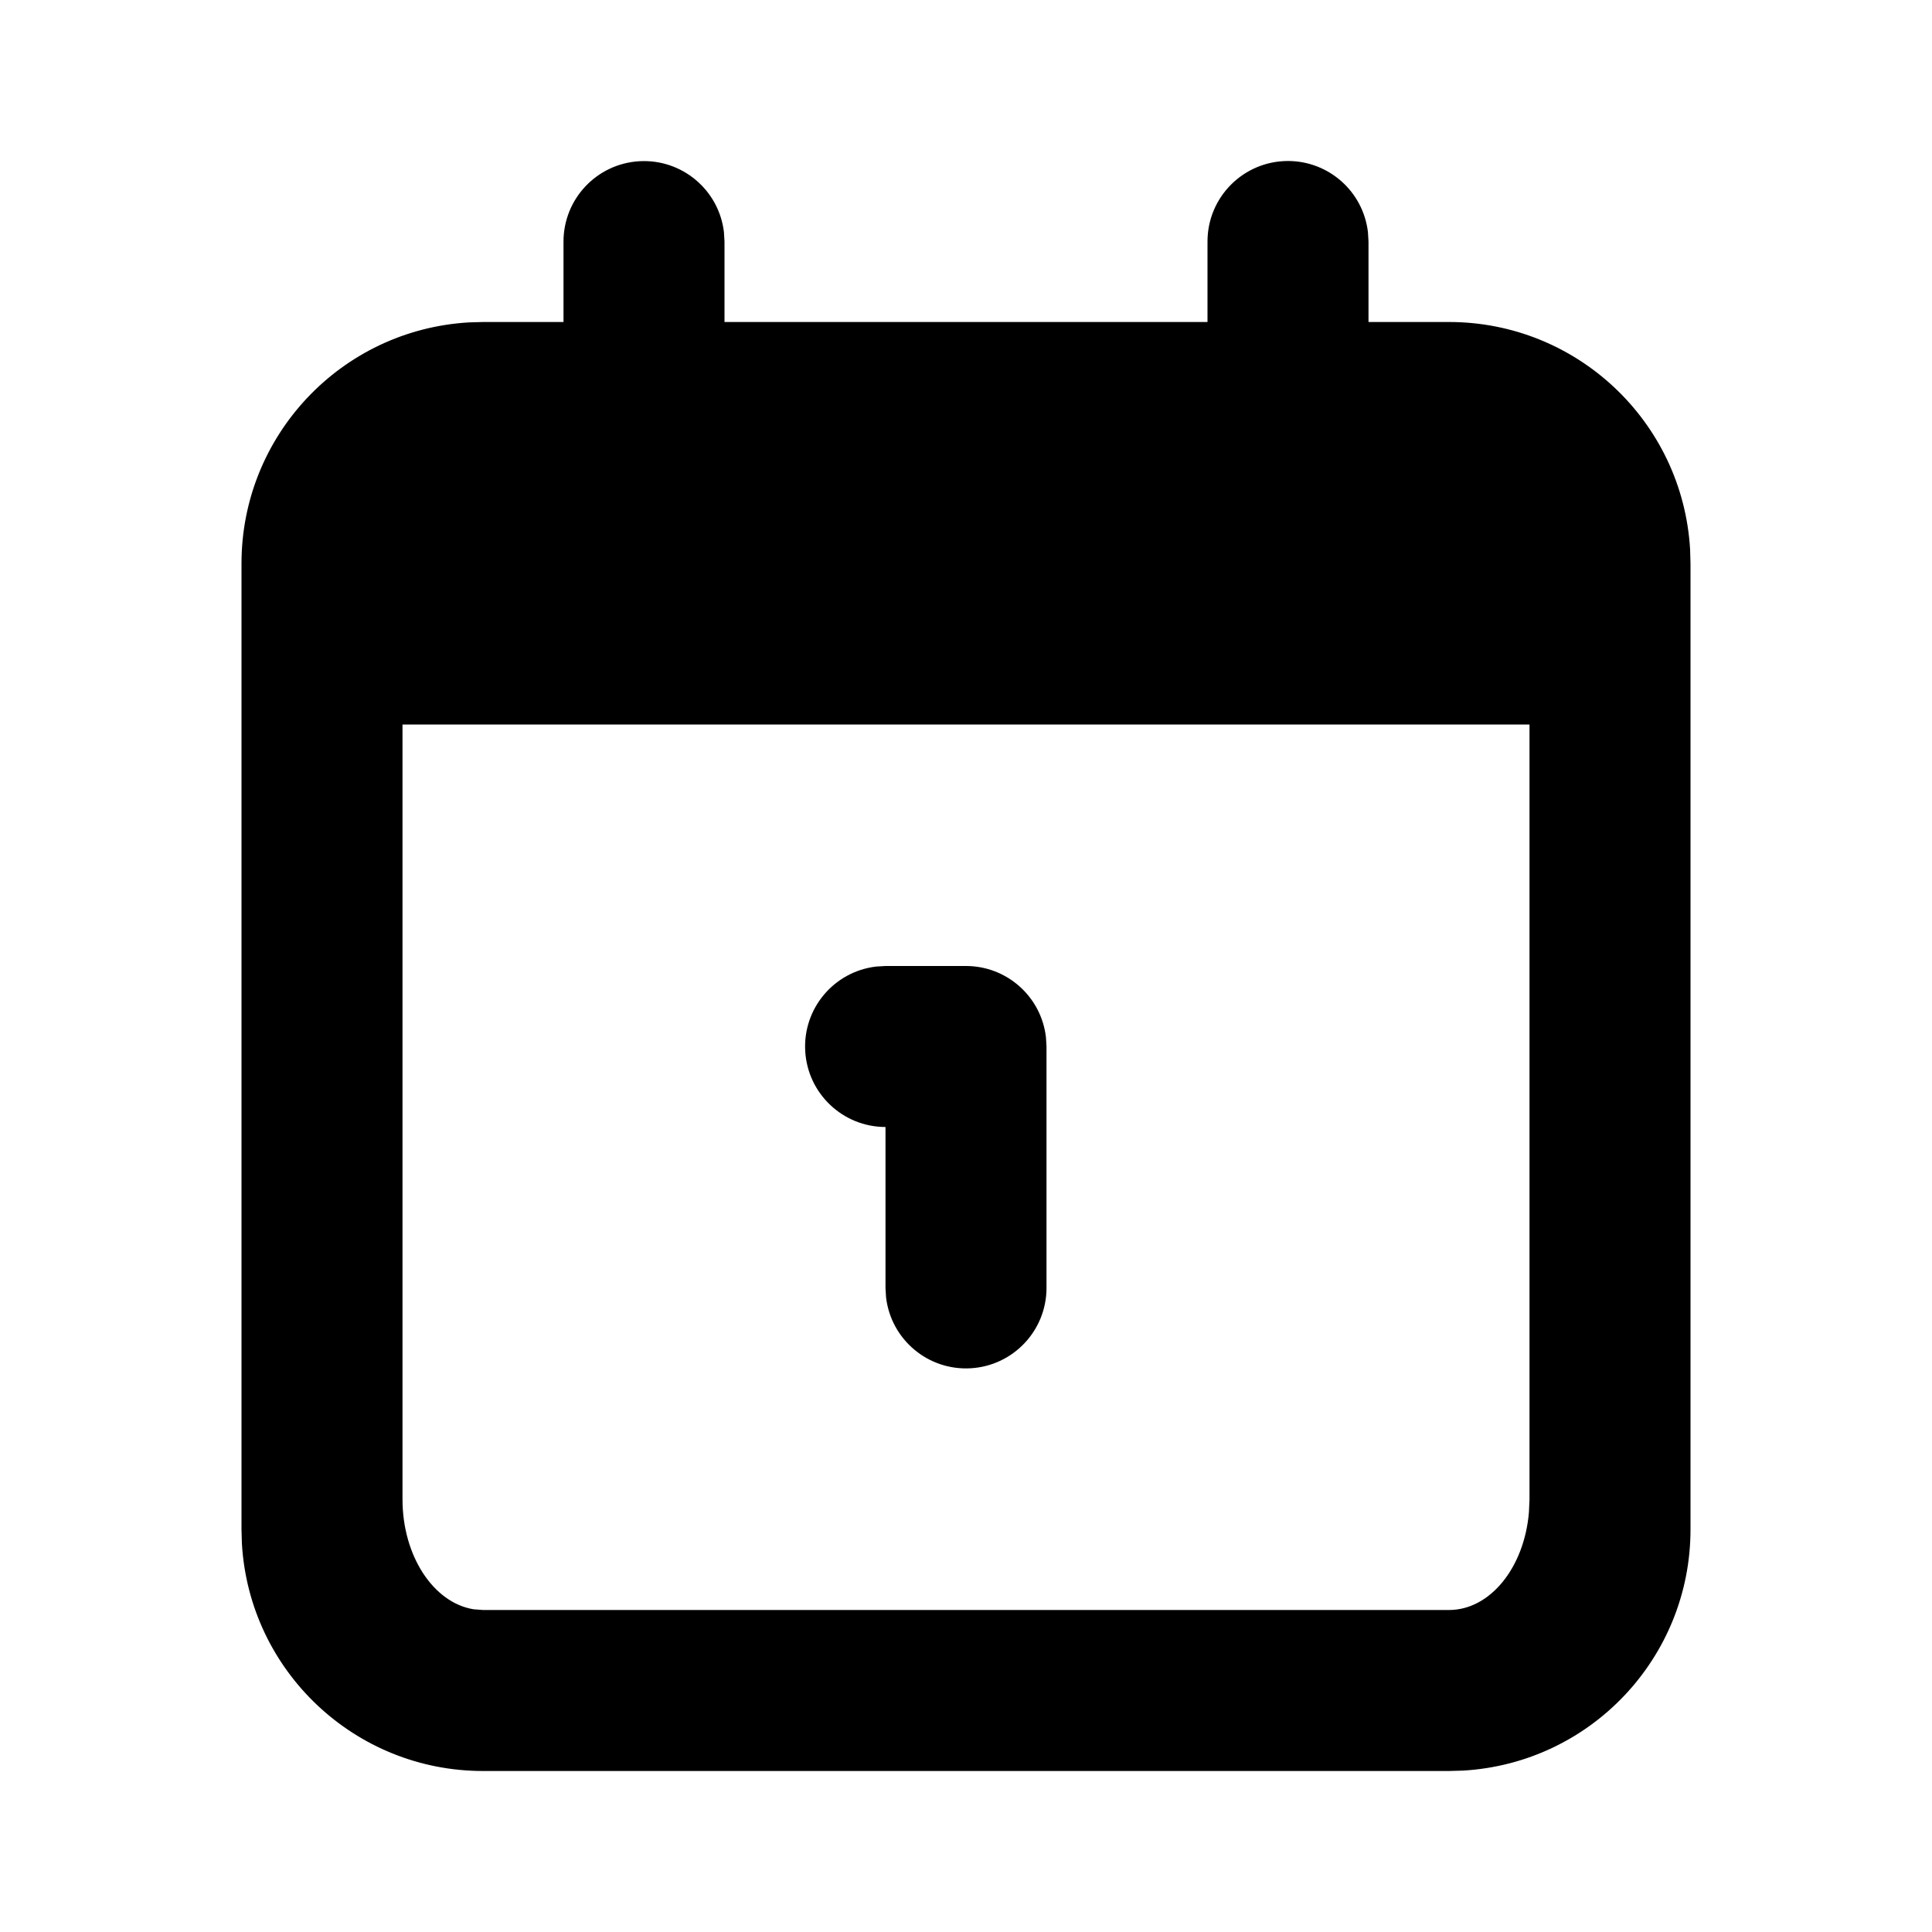
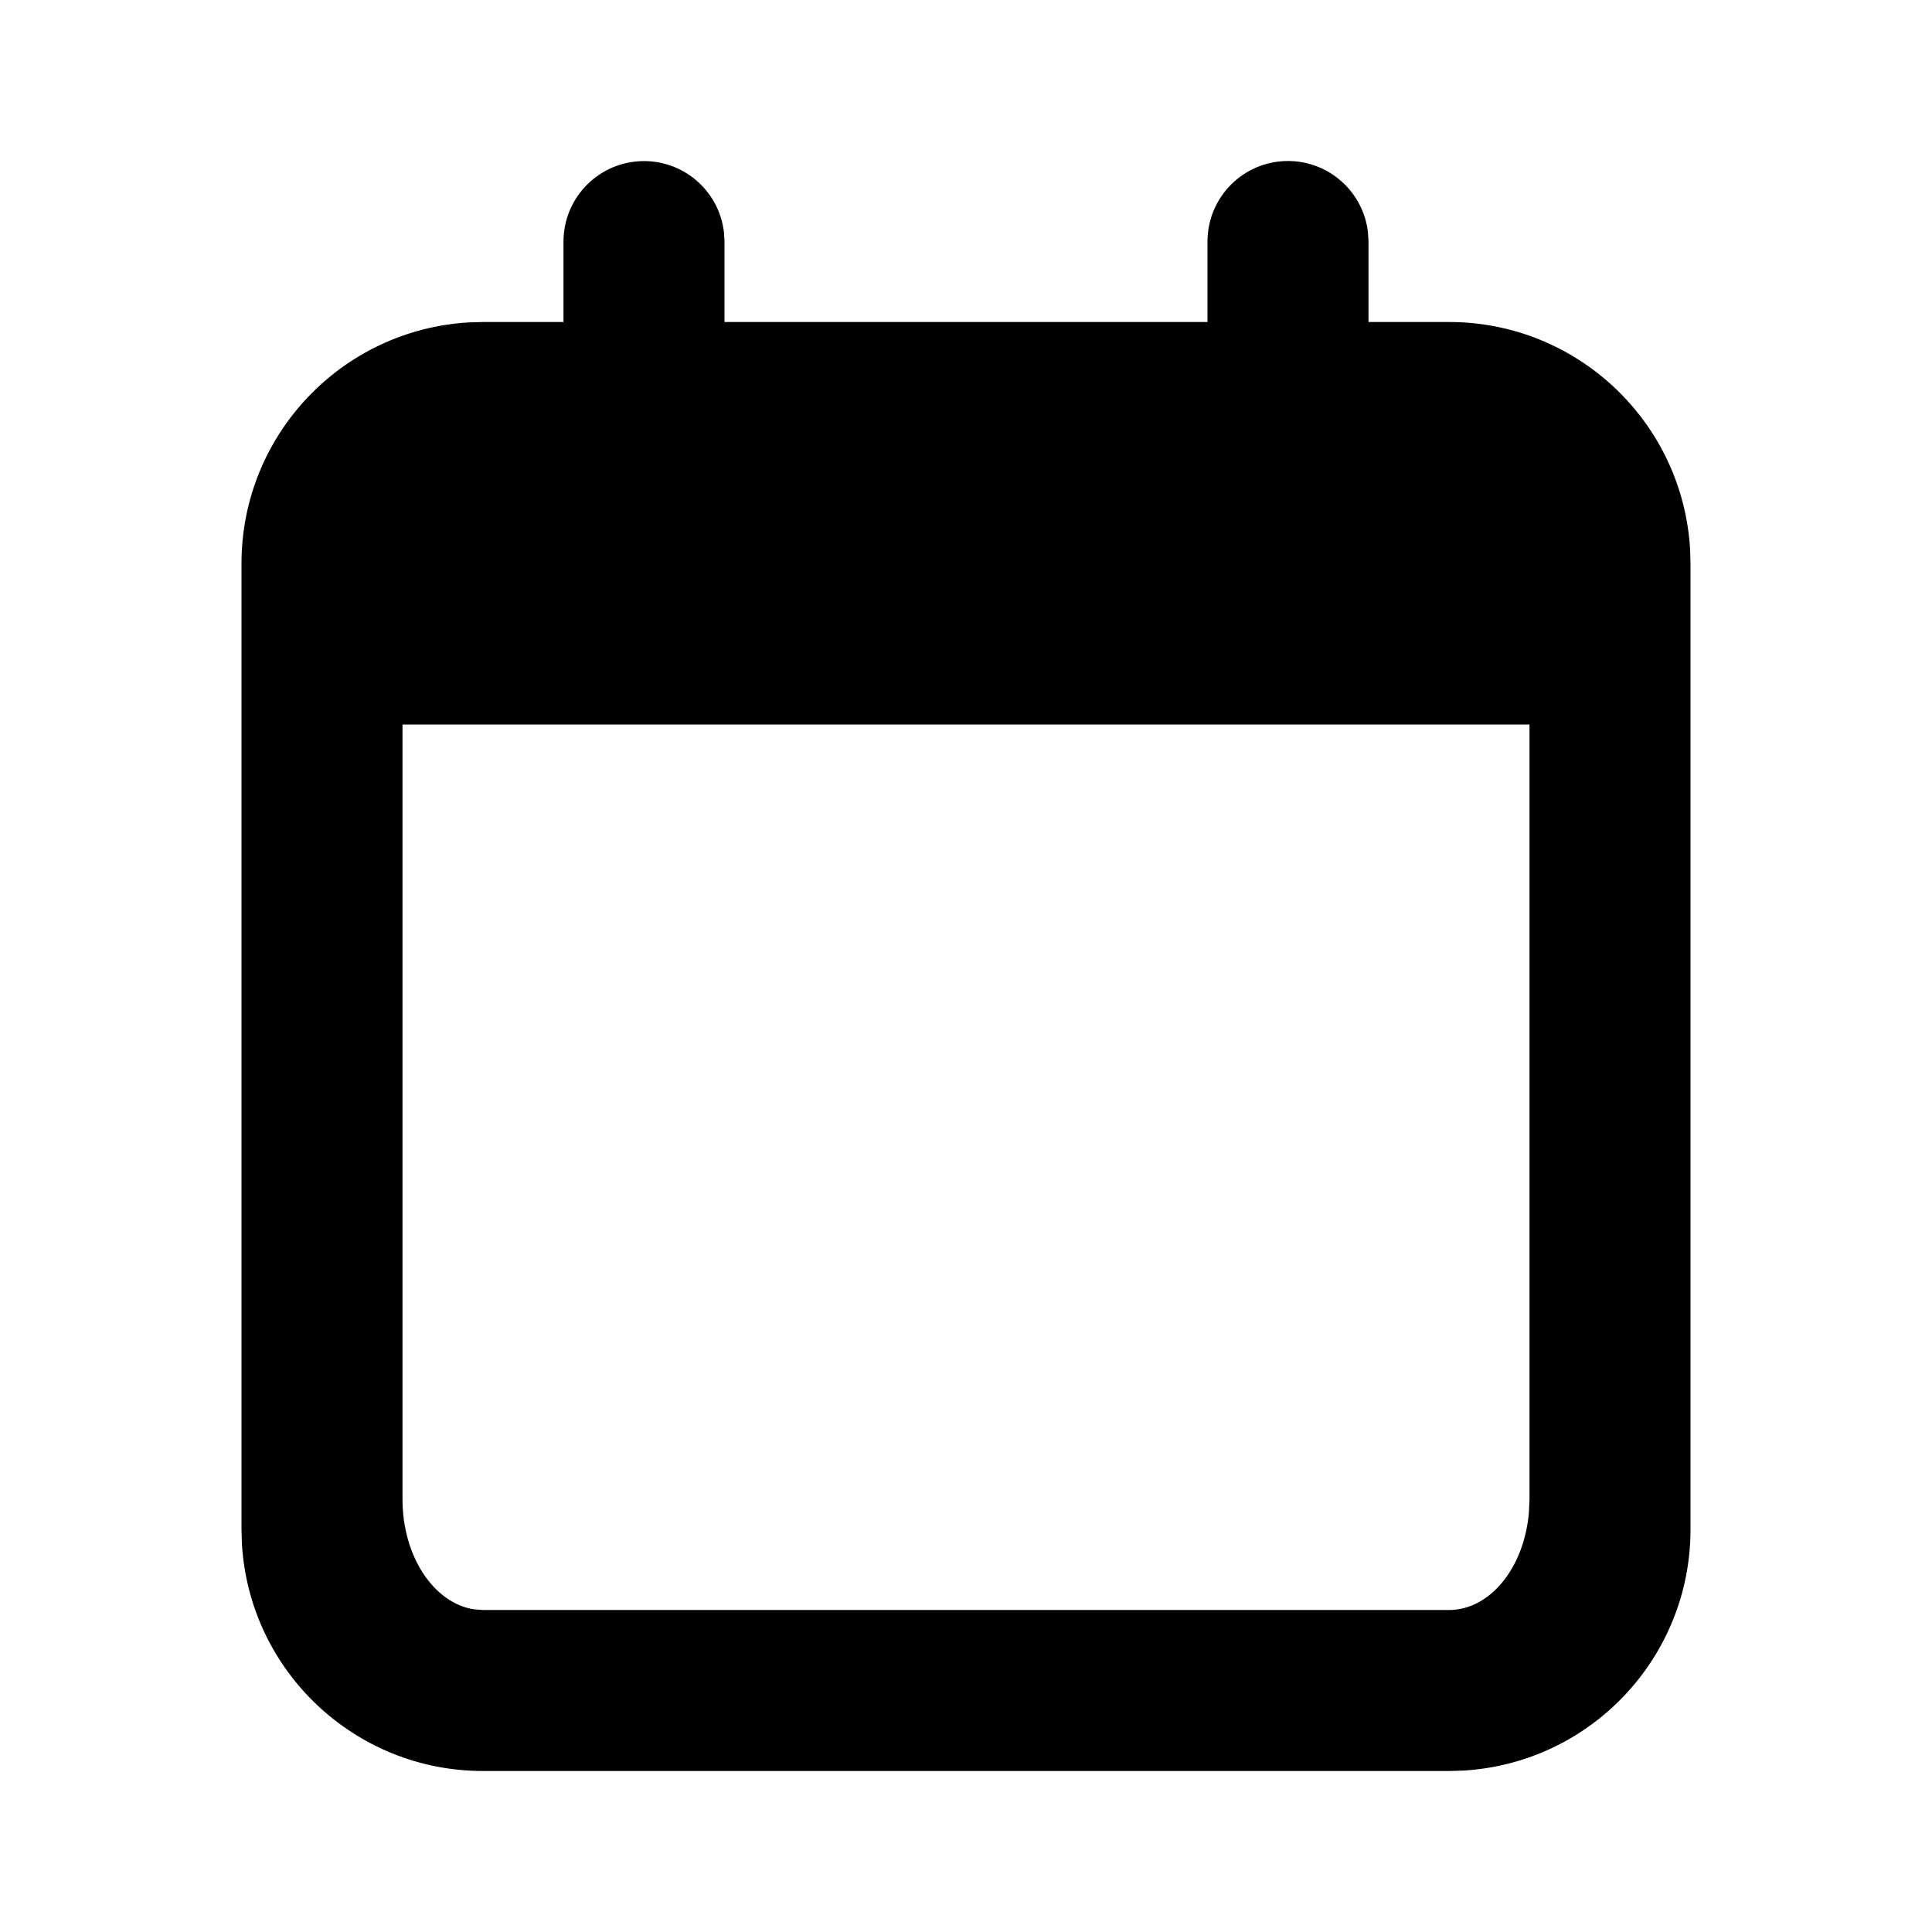
<svg xmlns="http://www.w3.org/2000/svg" fill="currentColor" viewBox="0 0 24 24">
  <path fill="none" d="M0 0h24v24H0z" />
  <path d="M16 2a1 1 0 0 1 .993.883L17 3v1h1a3 3 0 0 1 2.995 2.824L21 7v12a3 3 0 0 1-2.824 2.995L18 22H6a3 3 0 0 1-2.995-2.824L3 19V7a3 3 0 0 1 2.824-2.995L6 4h1V3a1 1 0 0 1 1.993-.117L9 3v1h6V3a1 1 0 0 1 1-1m3 7H5v9.625c0 .705.386 1.286.883 1.366L6 20h12c.513 0 .936-.53.993-1.215l.007-.16z" />
-   <path d="M12 12a1 1 0 0 1 .993.883L13 13v3a1 1 0 0 1-1.993.117L11 16v-2a1 1 0 0 1-.117-1.993L11 12z" />
</svg>
